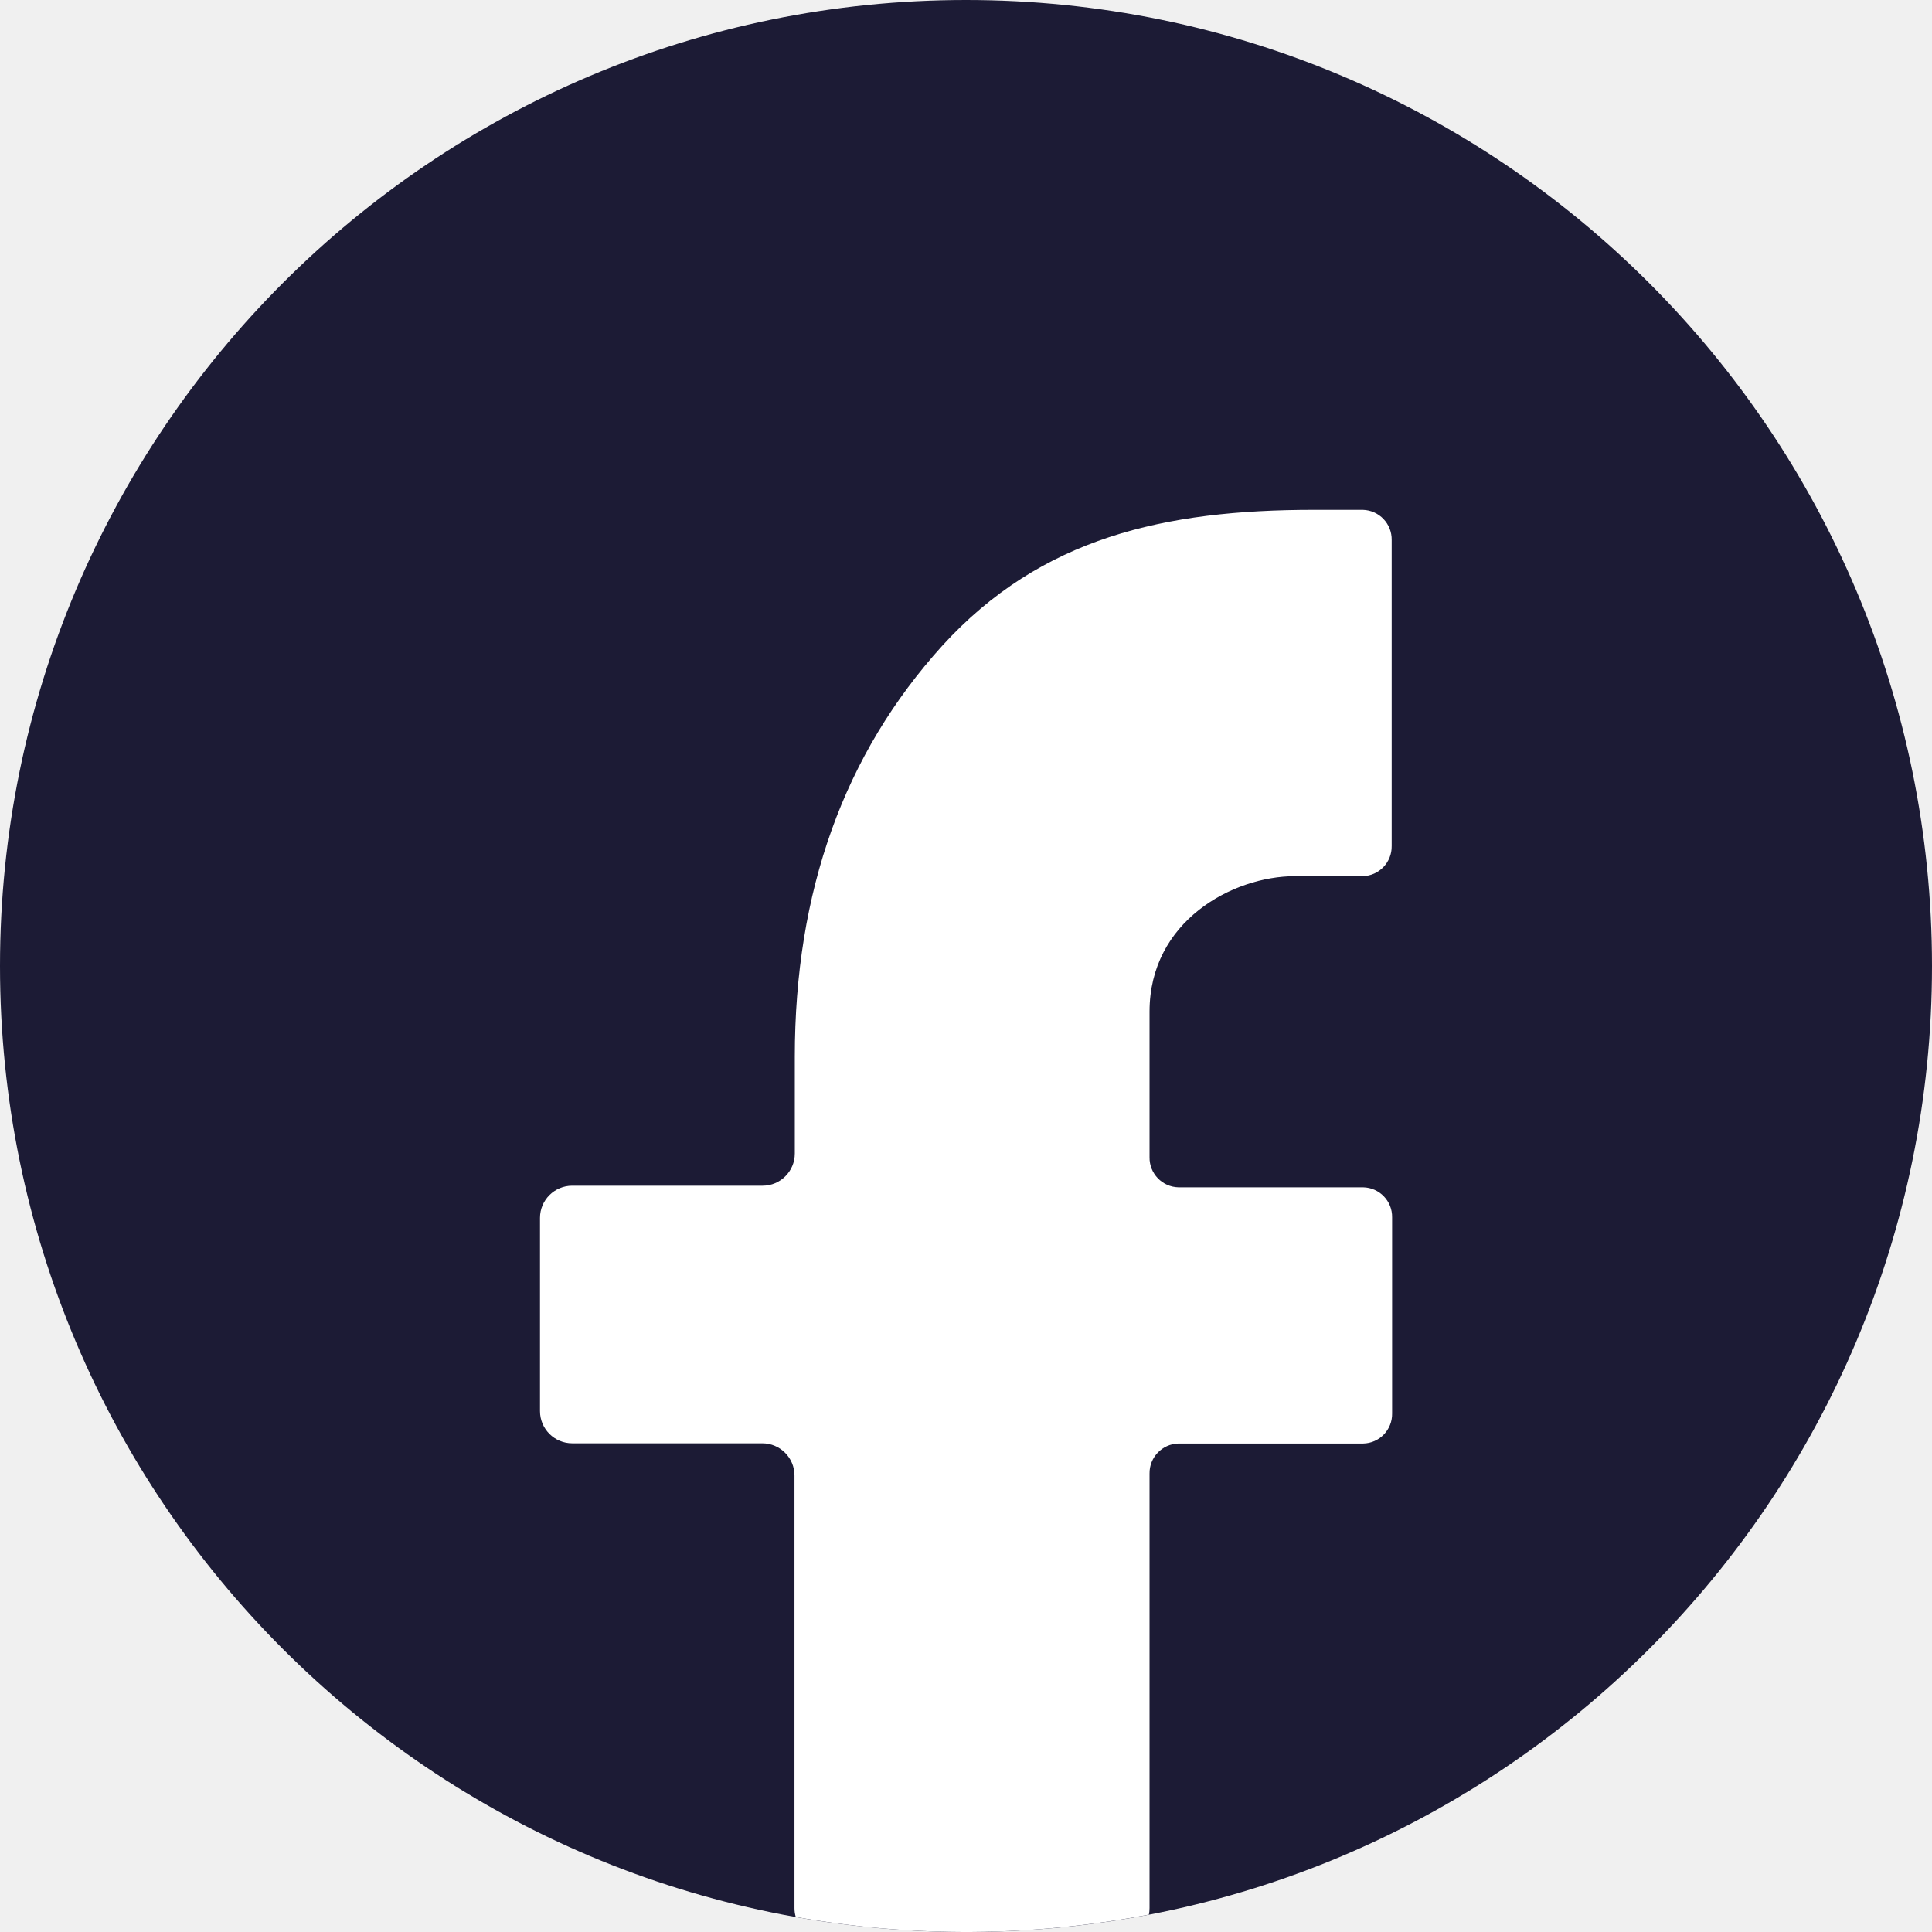
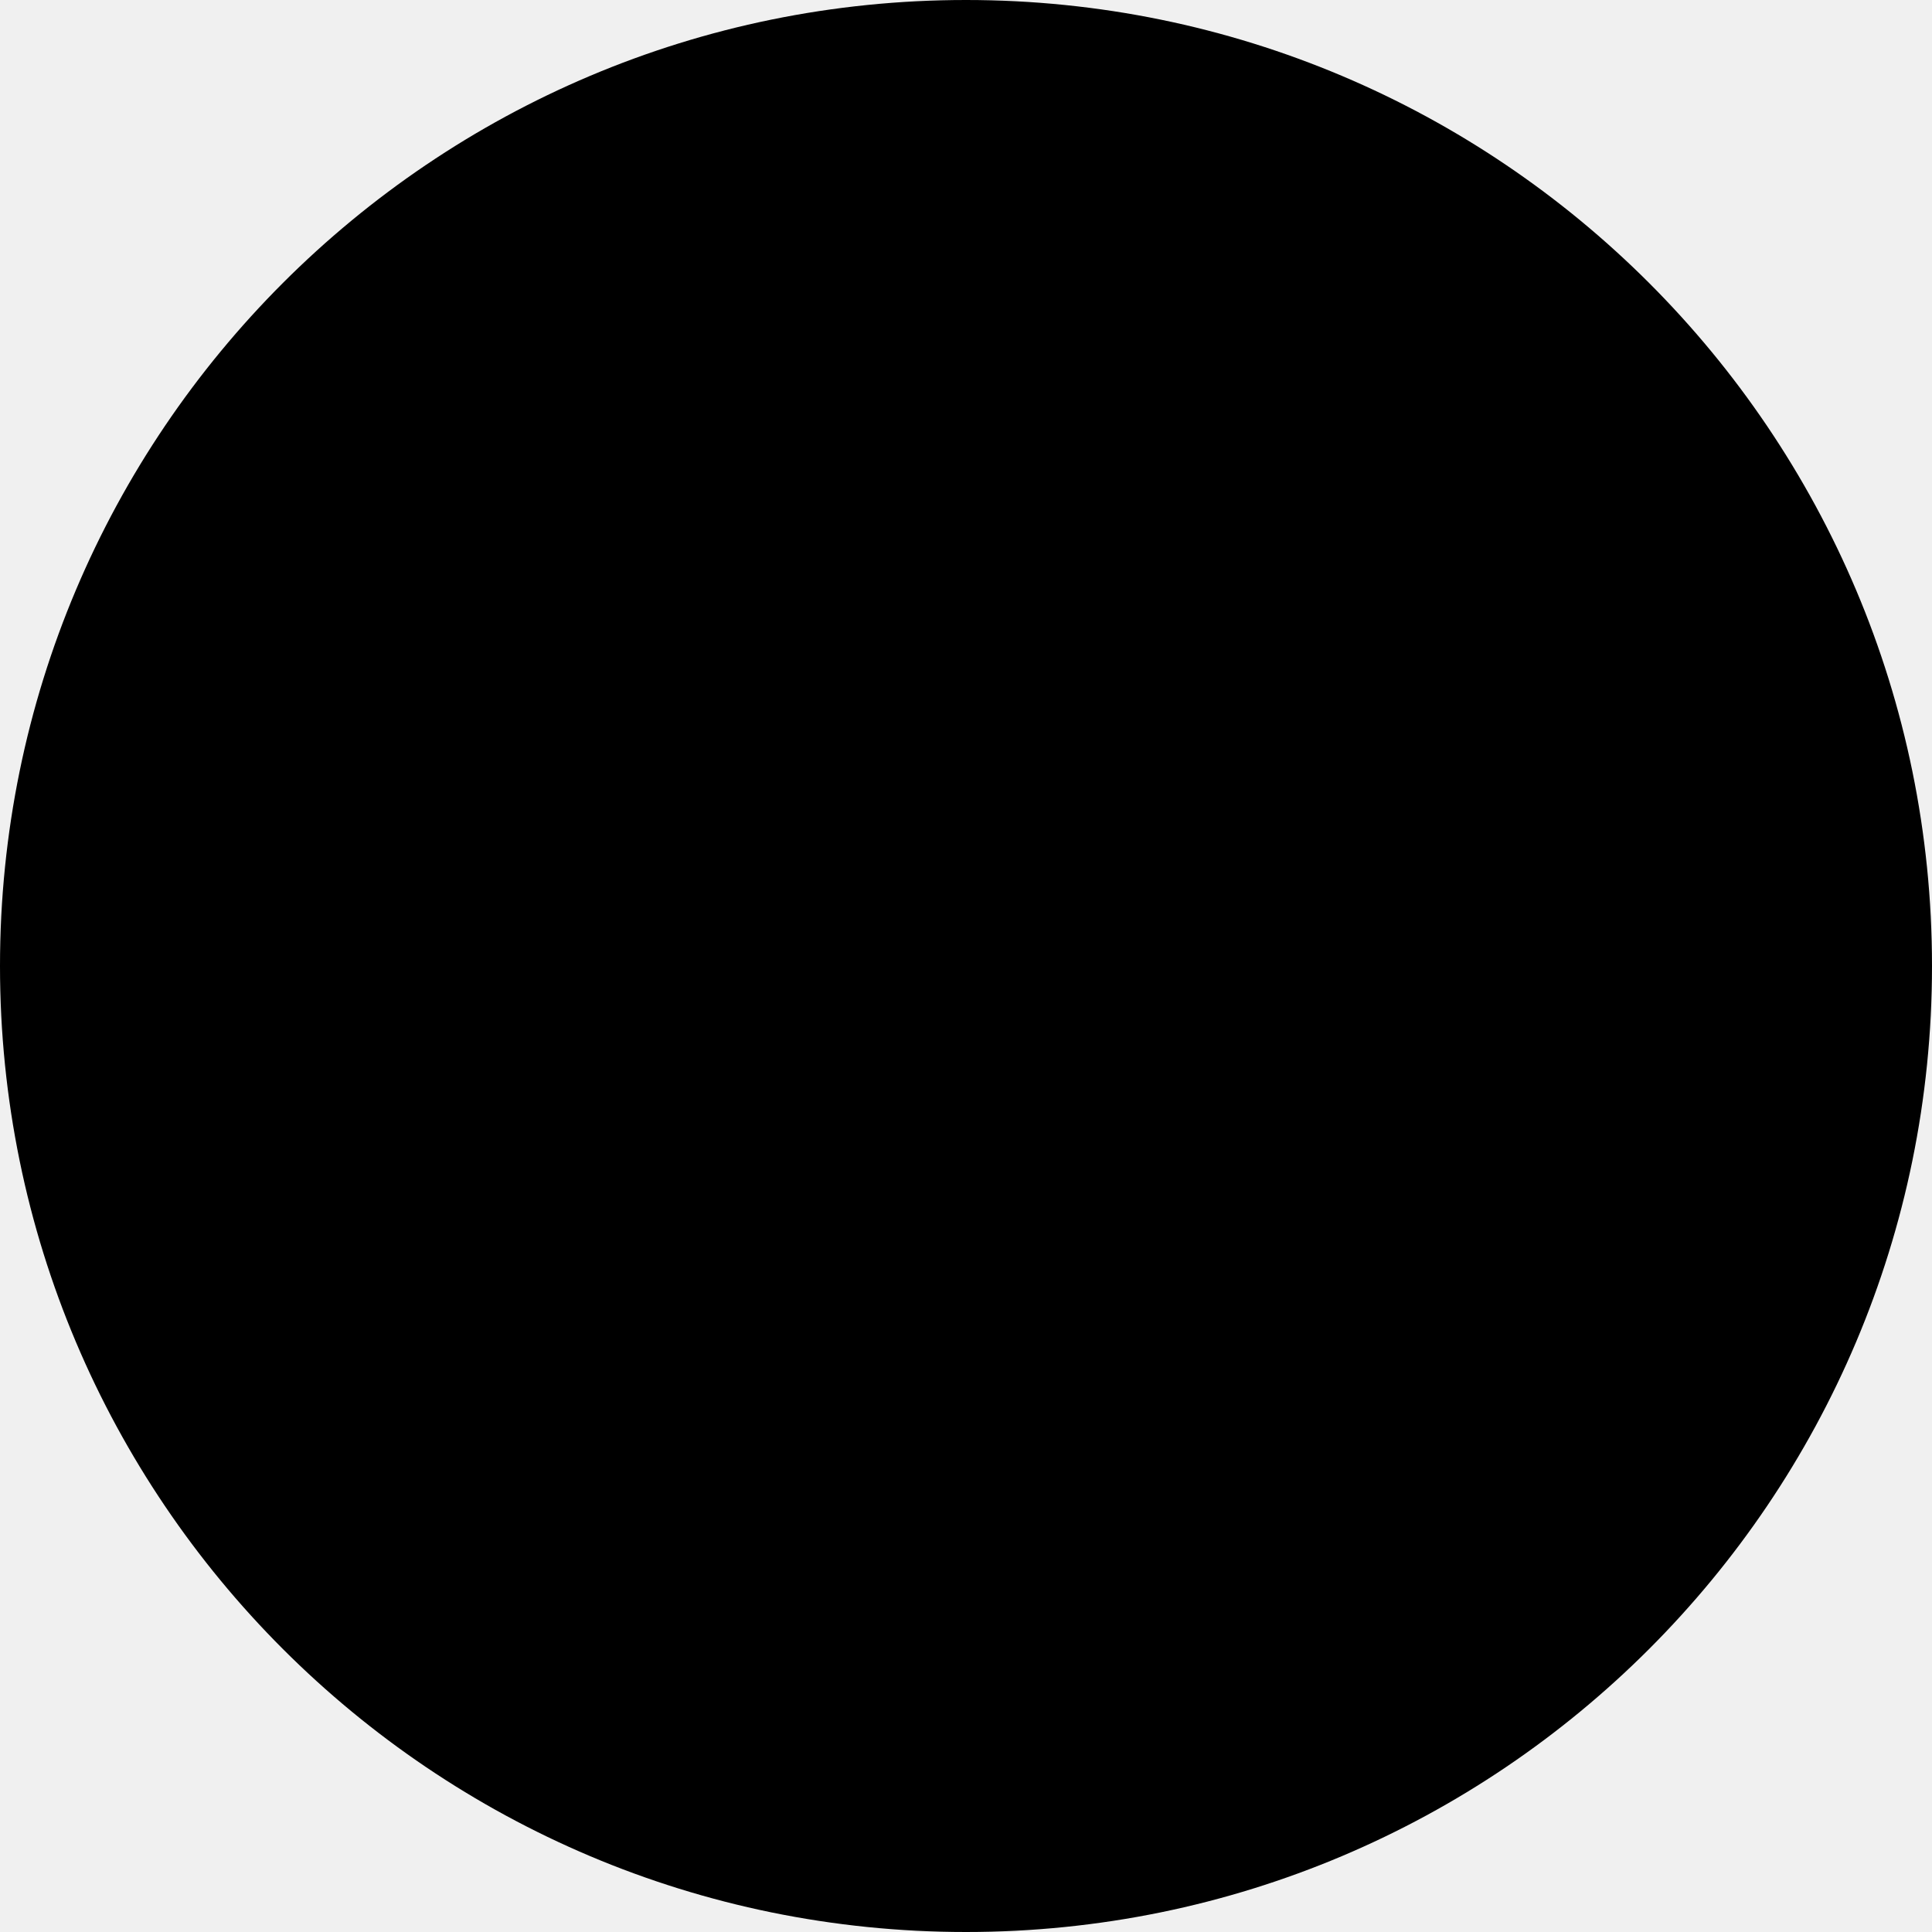
<svg xmlns="http://www.w3.org/2000/svg" viewBox="0 0 180 180">
  <defs>
-     <style>.cls-1{fill:#1c1b35;}.cls-2{fill:#fff;}</style>
+     <style />
  </defs>
  <g id="Capa_2" data-name="Capa 2">
    <g id="Capa_1-2" data-name="Capa 1">
      <path class="cls-1" d="M90,0a90,90,0,1,0,90,90A90,90,0,0,0,90,0Z" />
-       <path class="cls-2" d="M107.1,94.25v13.56a2.76,2.76,0,0,0,2.7,2.81H127a2.75,2.75,0,0,1,2.7,2.8v18.27a2.75,2.75,0,0,1-2.7,2.8H109.8a2.76,2.76,0,0,0-2.7,2.81v40.47a3,3,0,0,1-.06.61,90.48,90.48,0,0,1-32.9.22,2.82,2.82,0,0,1-.12-.83v-40.3a3,3,0,0,0-3-3H53.31a3,3,0,0,1-3-3V113.47a3,3,0,0,1,3-3H71.05a3,3,0,0,0,3-3v-9q0-23.16,13.76-38.33C97,50.07,108.5,47.5,122.42,47.5l4.55,0a2.76,2.76,0,0,1,2.69,2.81V78.82a2.76,2.76,0,0,1-2.7,2.81h-6.31C114.81,81.64,107.1,85.84,107.1,94.25Z" />
+       <path class="cls-2" d="M83.4,153a83,83,0,0,1-14.78-1.32l-1.51-.27L66.67,150a5.21,5.21,0,0,1-.22-1.49v-36.8a.19.19,0,0,0-.18-.21H54.69a3.83,3.83,0,0,1-3.82-4L52,88.13a3.83,3.83,0,0,1,3.82-3.6H66.27a.19.19,0,0,0,.18-.21V76.08c0-14.67,4.4-27,13.08-36.67C89.35,28.47,101.81,27,112.71,27h2.62a3.83,3.83,0,0,1,3.8,4l-1.68,28.51a3.83,3.83,0,0,1-3.81,3.6h-2.53c-3.93,0-9.75,2.86-9.75,9V84.58l10.56.06a3.83,3.83,0,0,1,3.82,4l-1.12,19.15a3.83,3.83,0,0,1-3.82,3.6h-9.5l.06,37a5.32,5.32,0,0,1-.11,1.07l-.34,1.63-1.62.31A82.38,82.38,0,0,1,83.4,153Zm-12-5.91a79.42,79.42,0,0,0,24.91-.16V111.51a5,5,0,0,1,4.94-5.07h8.39l1-16.8H101.3a5,5,0,0,1-4.94-5.06V72.19c0-8.65,7.66-14,14.75-14h1.41L114.06,32h-1.35c-14.07,0-22.6,3.11-29.46,10.75-7.83,8.72-11.8,19.93-11.8,33.33v8.24a5.2,5.2,0,0,1-5.18,5.21H56.93l-1,16.92H66.27a5.2,5.2,0,0,1,5.18,5.21Z" />
    </g>
  </g>
</svg>
